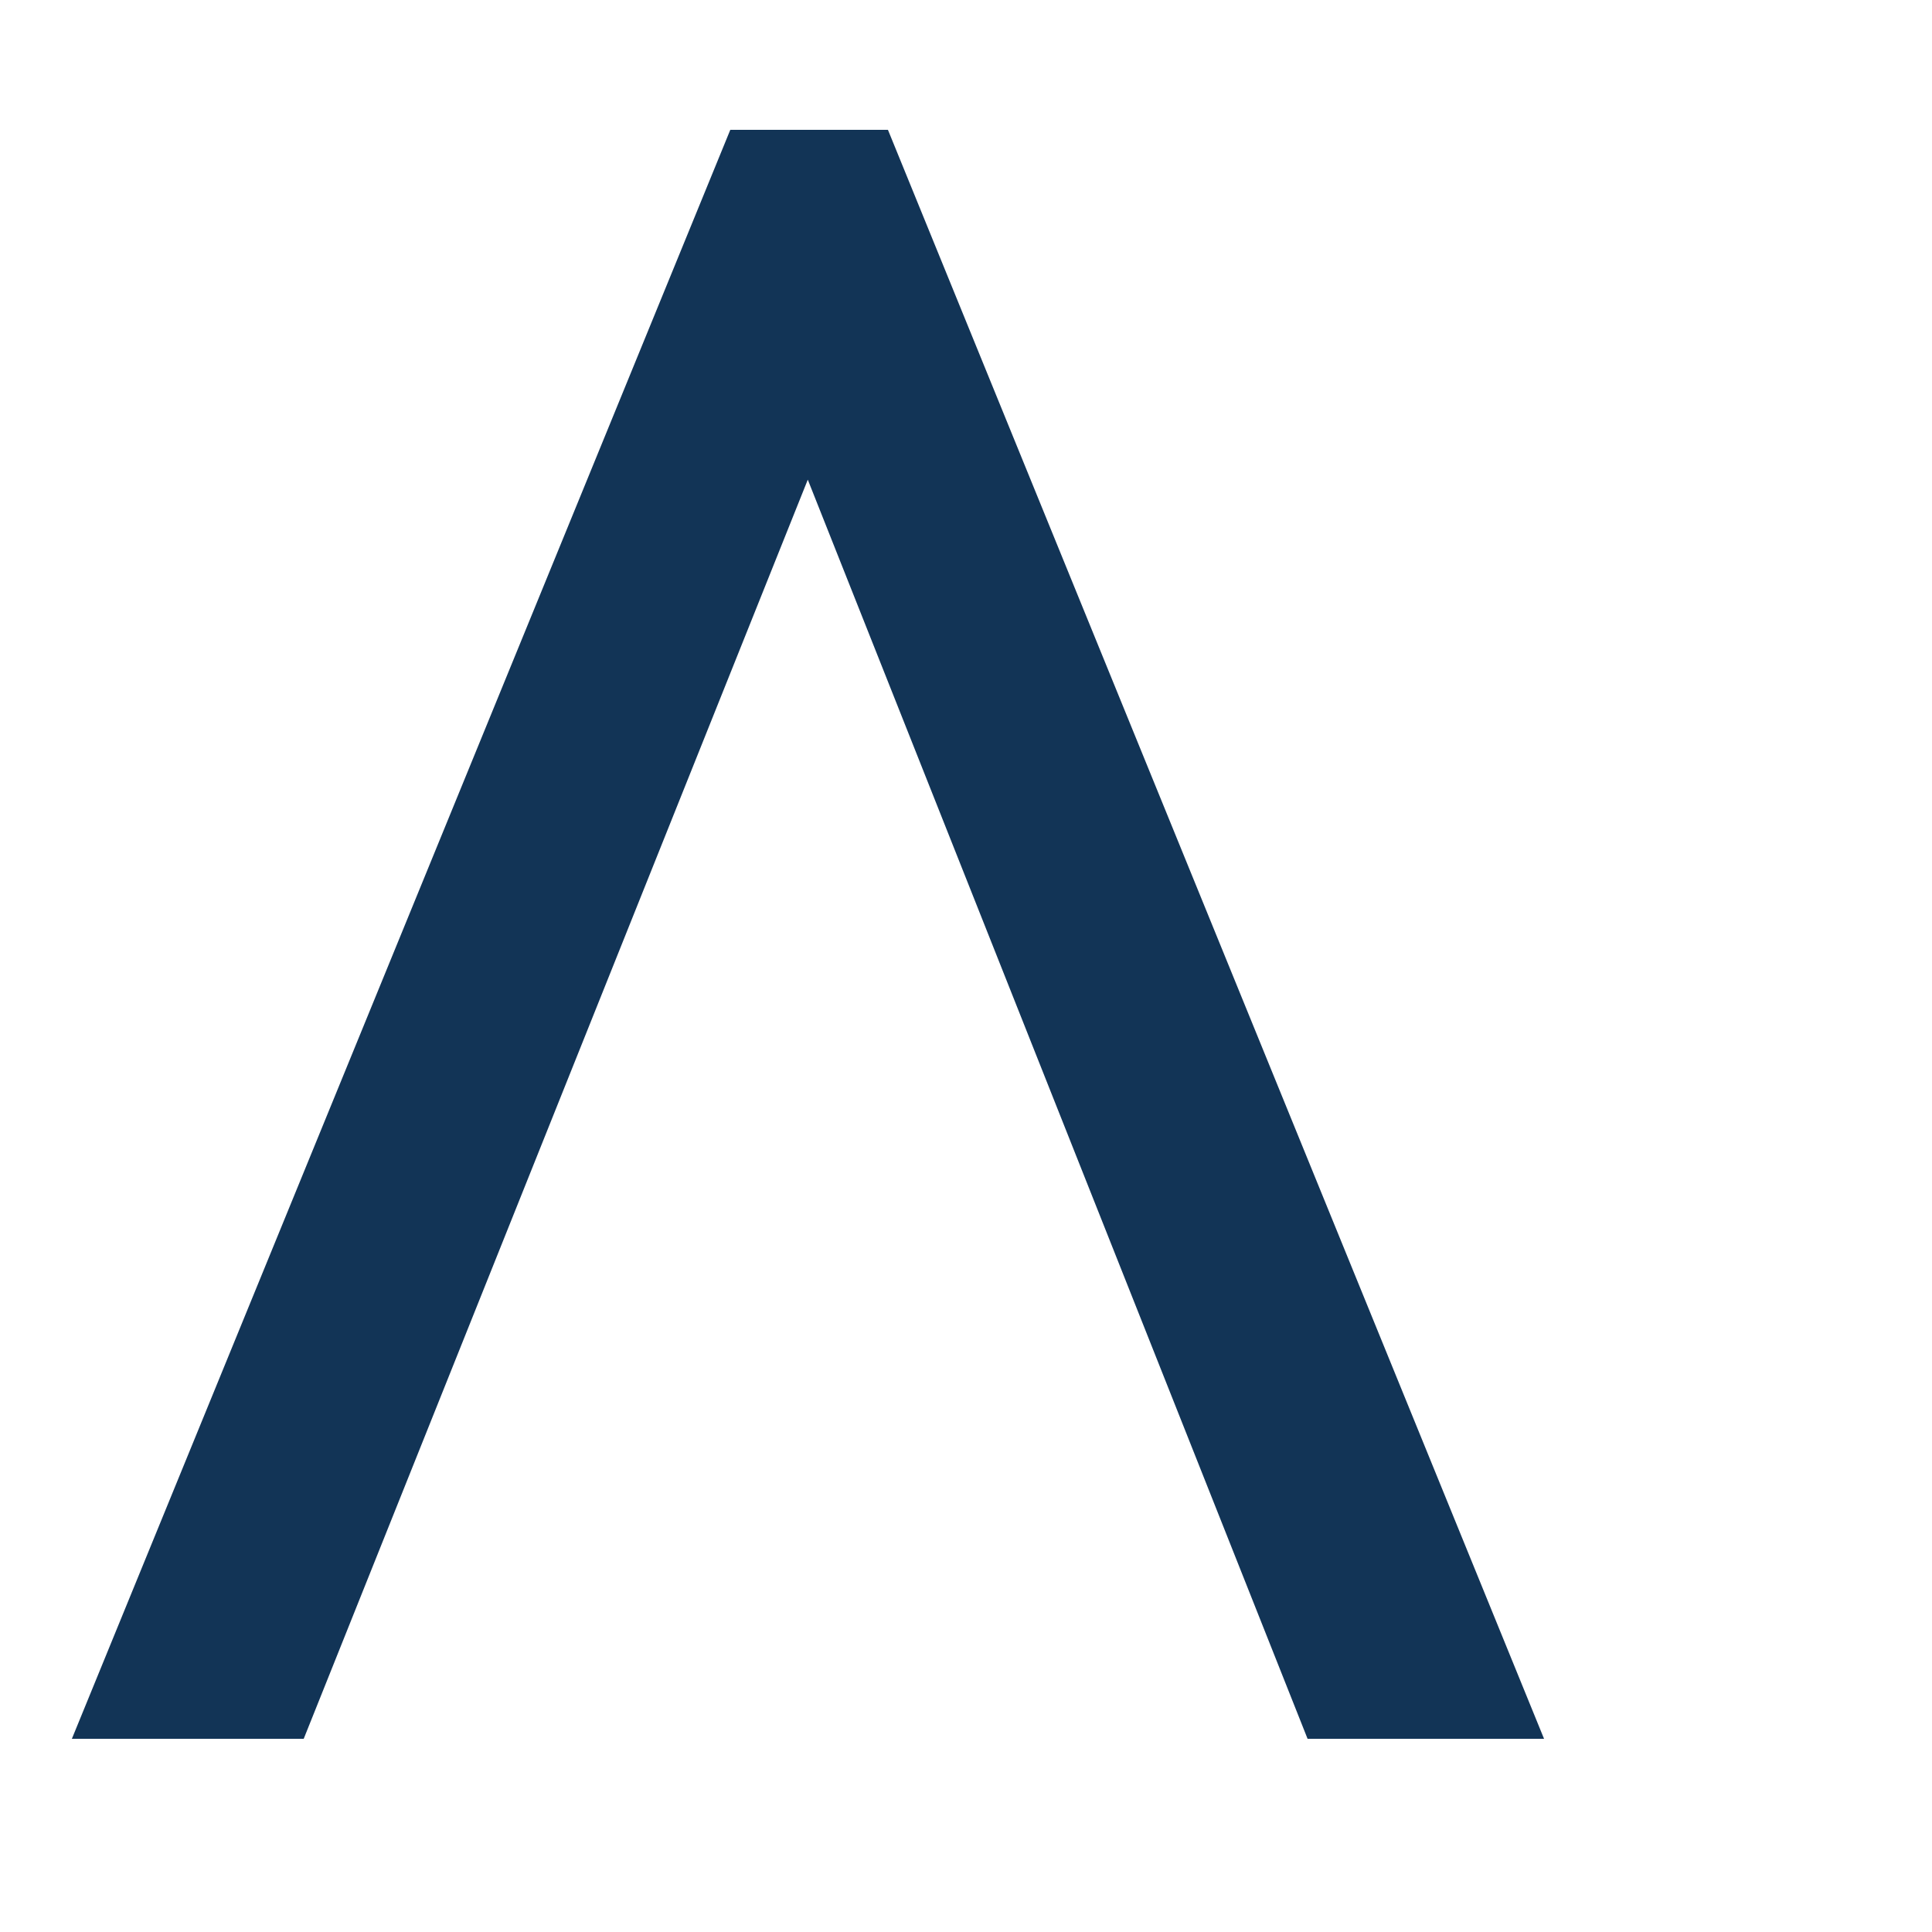
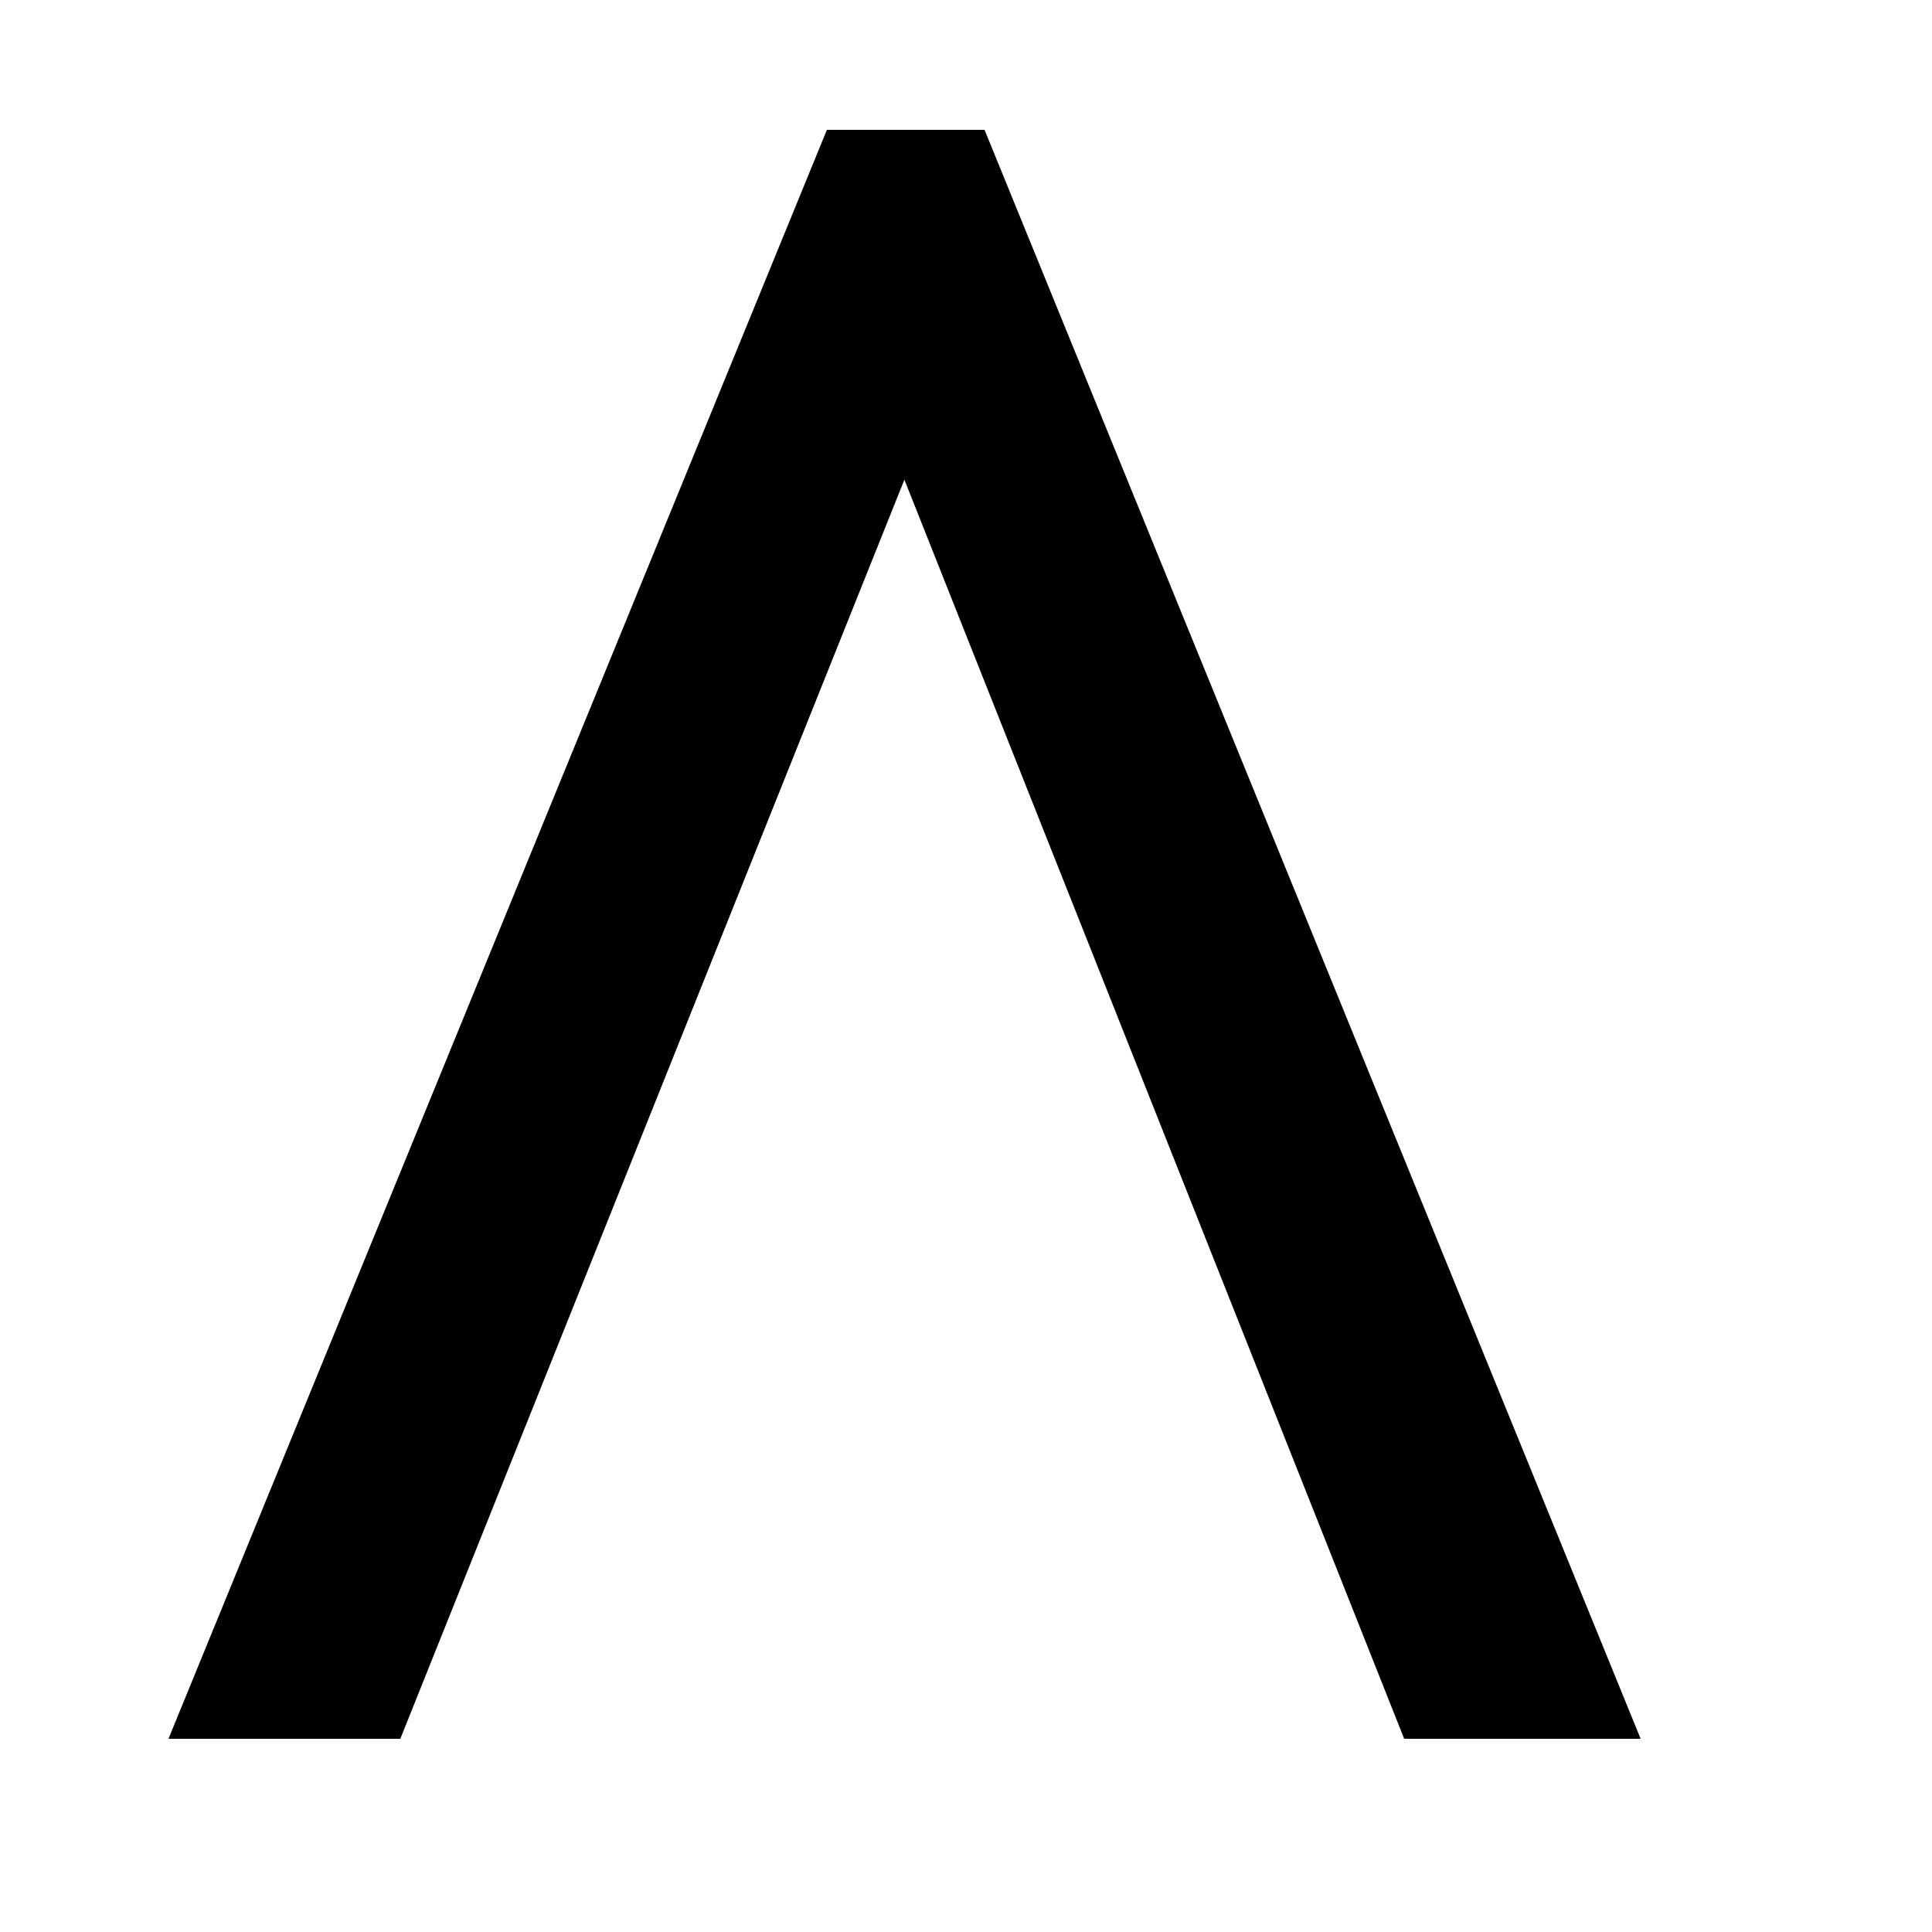
- <svg xmlns="http://www.w3.org/2000/svg" width="10" height="10" viewBox="0 0 10 10" fill="none">
+ <svg xmlns="http://www.w3.org/2000/svg" width="100" height="100" viewBox="0 0 9 10" fill="none">
  <path d="M0.372 9L3.78 0.672H4.596L7.992 9H6.768L3.972 1.956H4.392L1.572 9H0.372ZM1.992" fill="#000" />
  <style>
-         path { fill: #123456; }
+         path { fill: #000; }
        @media (prefers-color-scheme: dark) {
-             path { fill: #bfdbfe; }
+             path { fill: #000; }
        }
    </style>
</svg>
